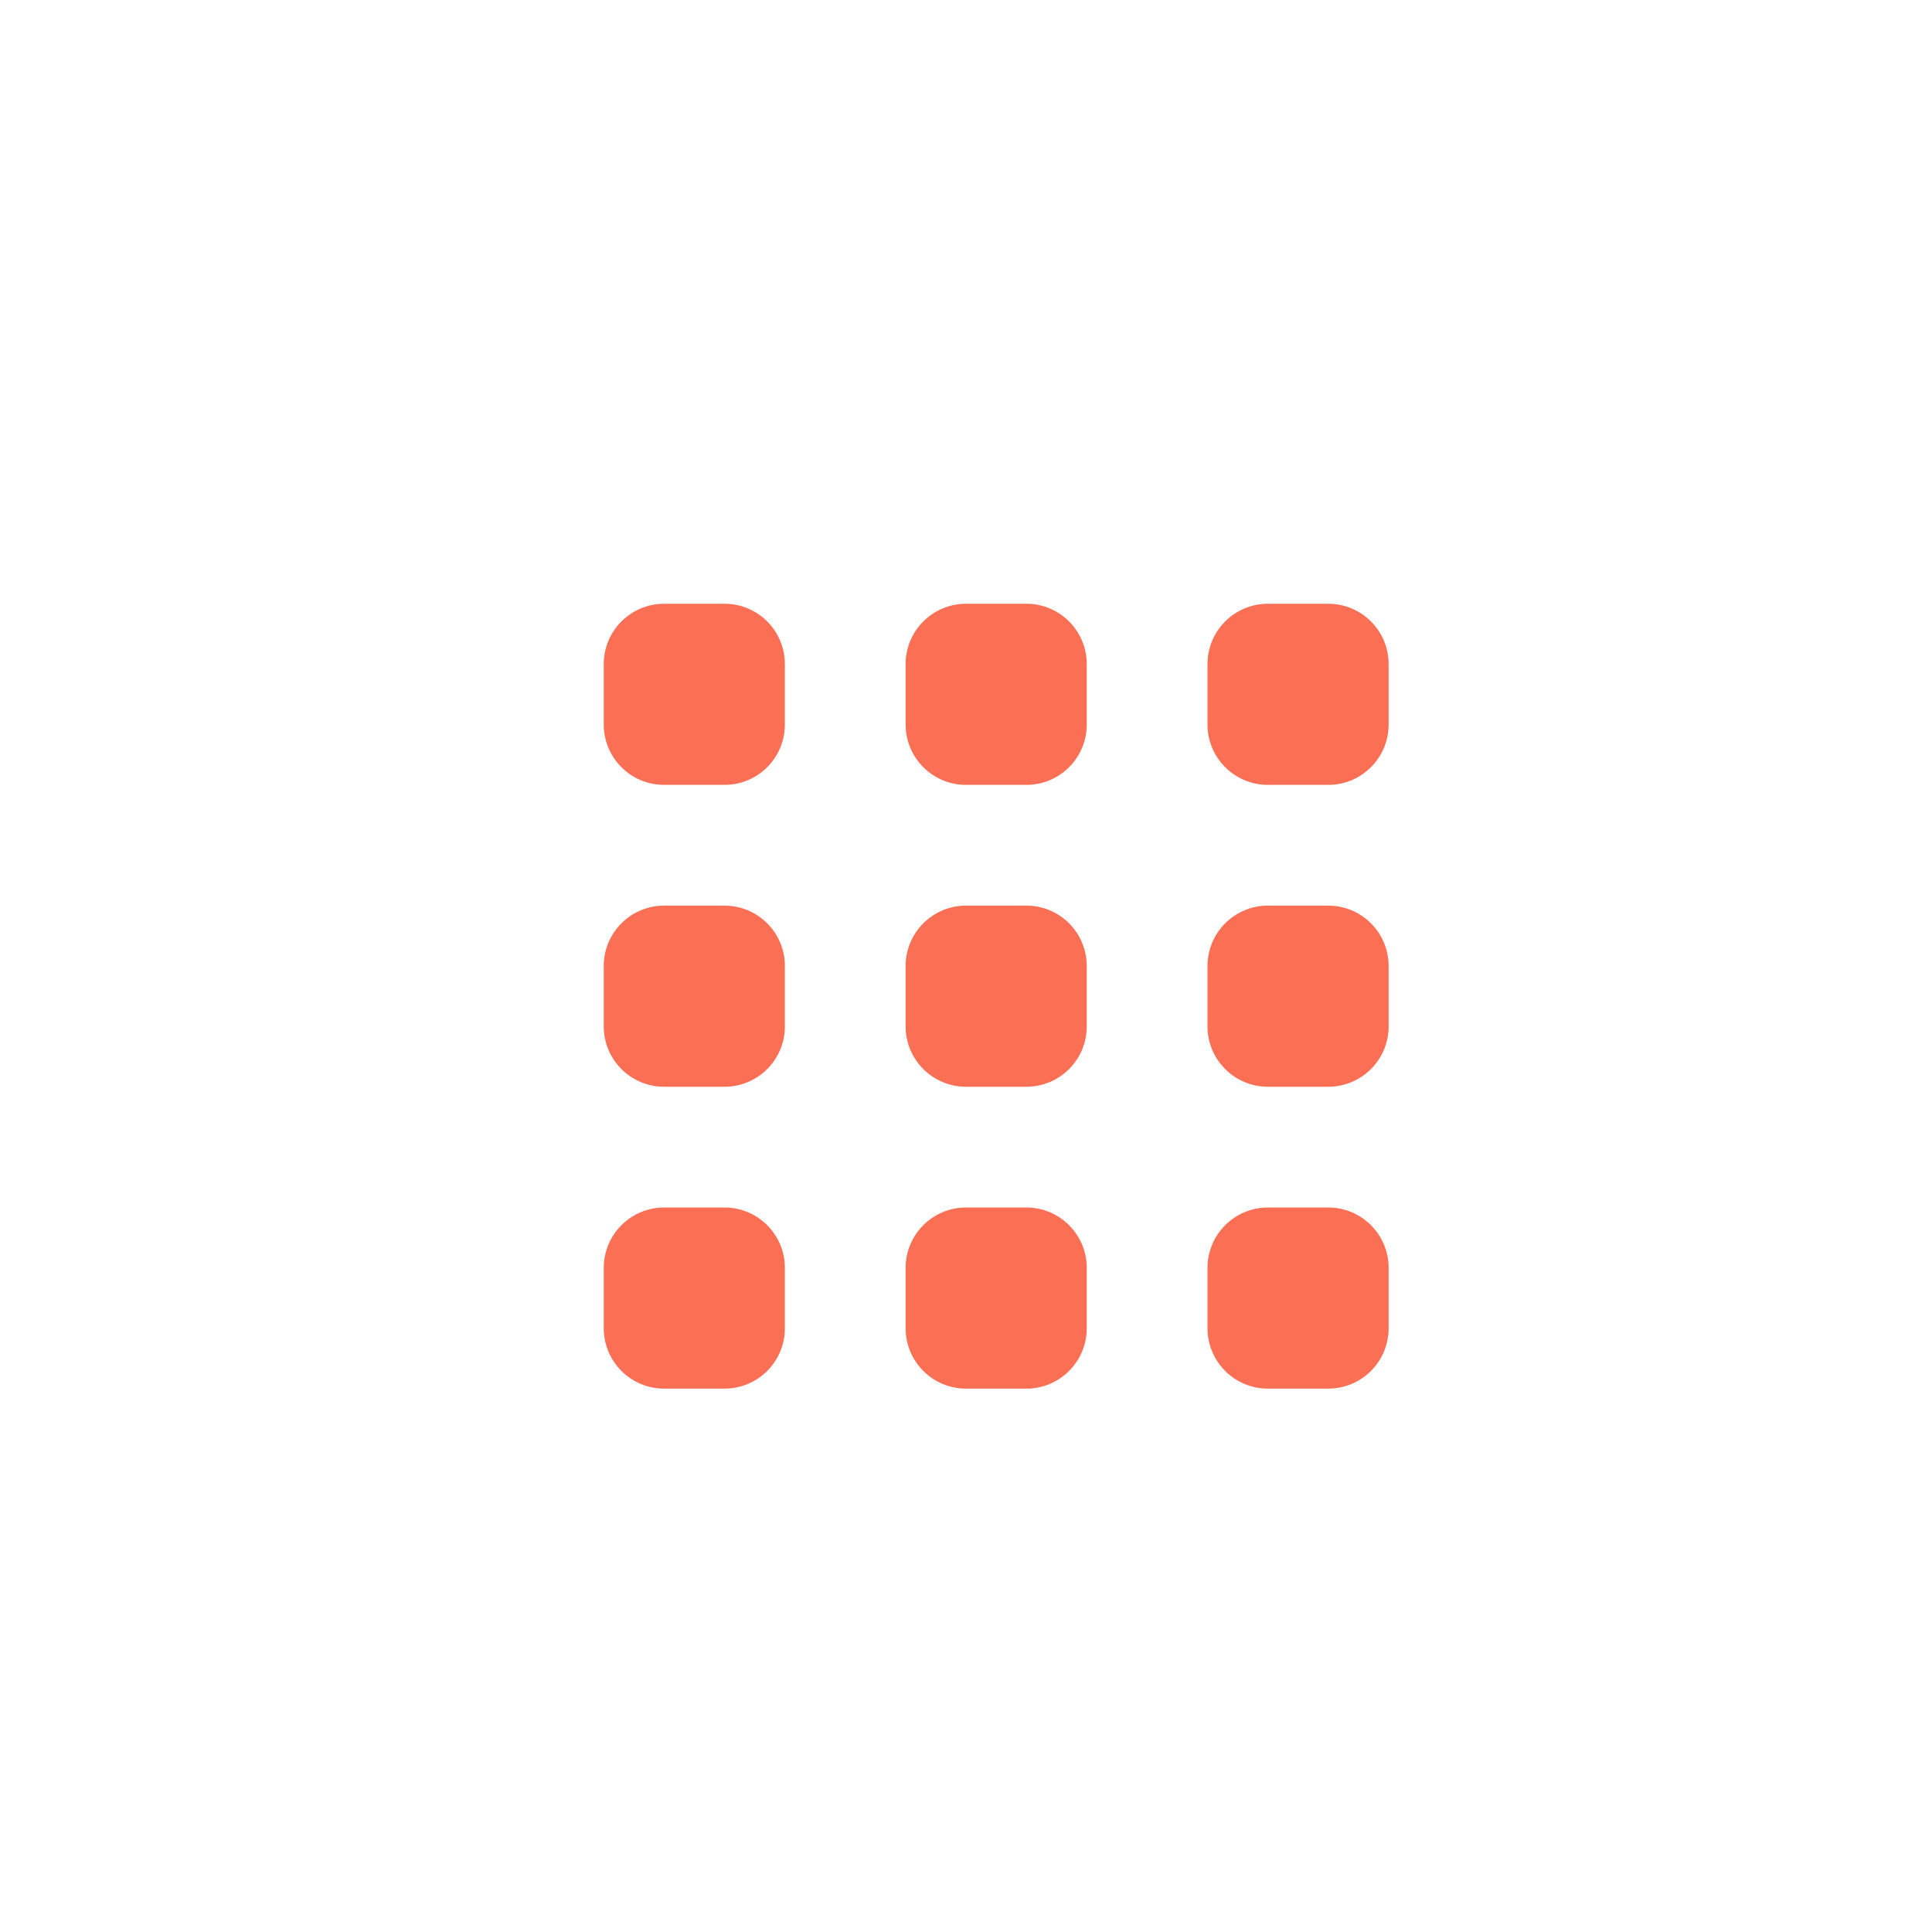
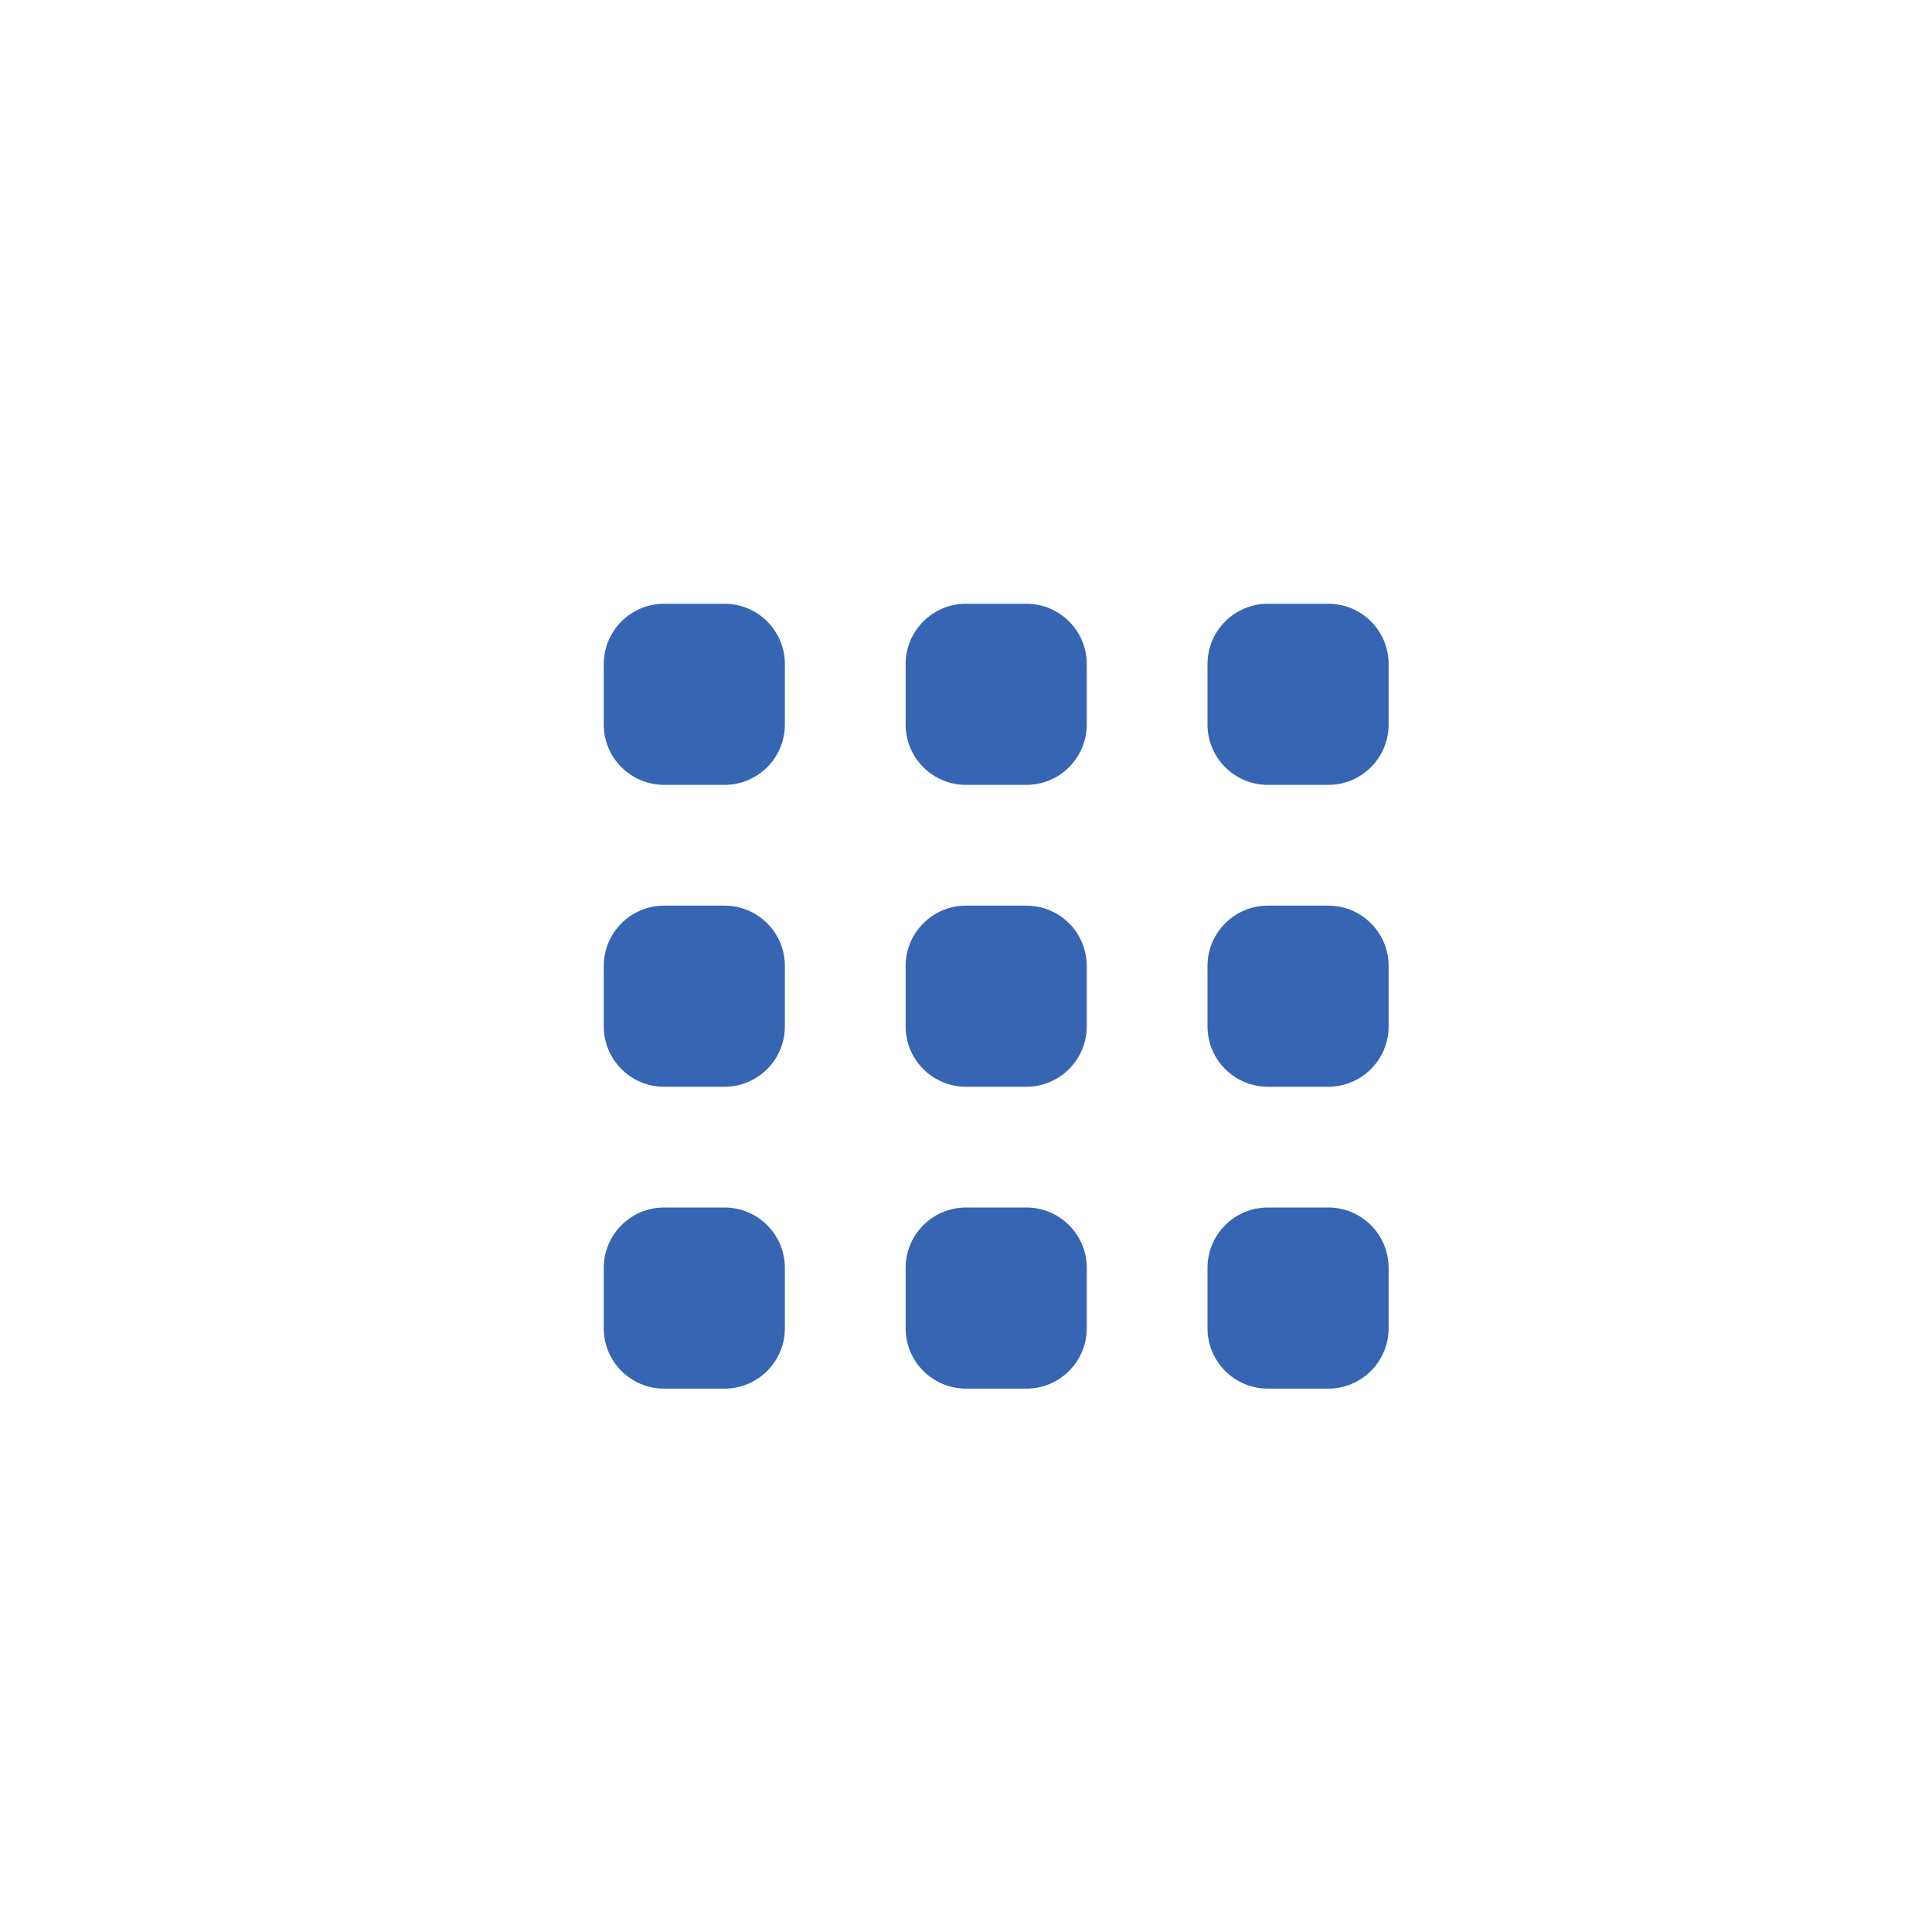
<svg xmlns="http://www.w3.org/2000/svg" width="32" height="32" viewBox="0 0 32 32" id="svg4234" version="1.1">
  <defs id="defs4236" />
  <g id="layer1" transform="translate(0,-1020.362)">
    <g id="g903">
-       <rect ry="1" y="1030.362" x="10" height="3" width="3" id="rect963" style="fill:#fb6f55;fill-opacity:1" />
-       <rect style="fill:#fb6f55;fill-opacity:1" id="rect967" width="3" height="3" x="15" y="1030.362" ry="1" />
-       <rect ry="1" y="1030.362" x="20" height="3" width="3" id="rect969" style="fill:#fb6f55;fill-opacity:1" />
-       <rect style="fill:#fb6f55;fill-opacity:1" id="rect971" width="3" height="3" x="10" y="1035.362" ry="1" />
-       <rect ry="1" y="1035.362" x="15" height="3" width="3" id="rect973" style="fill:#fb6f55;fill-opacity:1" />
-       <rect style="fill:#fb6f55;fill-opacity:1" id="rect975" width="3" height="3" x="20" y="1035.362" ry="1" />
-       <rect ry="1" y="1040.362" x="10" height="3" width="3" id="rect977" style="fill:#fb6f55;fill-opacity:1" />
-       <rect style="fill:#fb6f55;fill-opacity:1" id="rect979" width="3" height="3" x="15" y="1040.362" ry="1" />
-       <rect ry="1" y="1040.362" x="20" height="3" width="3" id="rect981" style="fill:#fb6f55;fill-opacity:1" />
+       <rect ry="1" y="1030.362" x="10" height="3" width="3" id="rect963" style="fill:#3665b3;fill-opacity:1" />
+       <rect style="fill:#3665b3;fill-opacity:1" id="rect967" width="3" height="3" x="15" y="1030.362" ry="1" />
+       <rect ry="1" y="1030.362" x="20" height="3" width="3" id="rect969" style="fill:#3665b3;fill-opacity:1" />
+       <rect style="fill:#3665b3;fill-opacity:1" id="rect971" width="3" height="3" x="10" y="1035.362" ry="1" />
+       <rect ry="1" y="1035.362" x="15" height="3" width="3" id="rect973" style="fill:#3665b3;fill-opacity:1" />
+       <rect style="fill:#3665b3;fill-opacity:1" id="rect975" width="3" height="3" x="20" y="1035.362" ry="1" />
+       <rect ry="1" y="1040.362" x="10" height="3" width="3" id="rect977" style="fill:#3665b3;fill-opacity:1" />
+       <rect style="fill:#3665b3;fill-opacity:1" id="rect979" width="3" height="3" x="15" y="1040.362" ry="1" />
+       <rect ry="1" y="1040.362" x="20" height="3" width="3" id="rect981" style="fill:#3665b3;fill-opacity:1" />
    </g>
  </g>
</svg>
